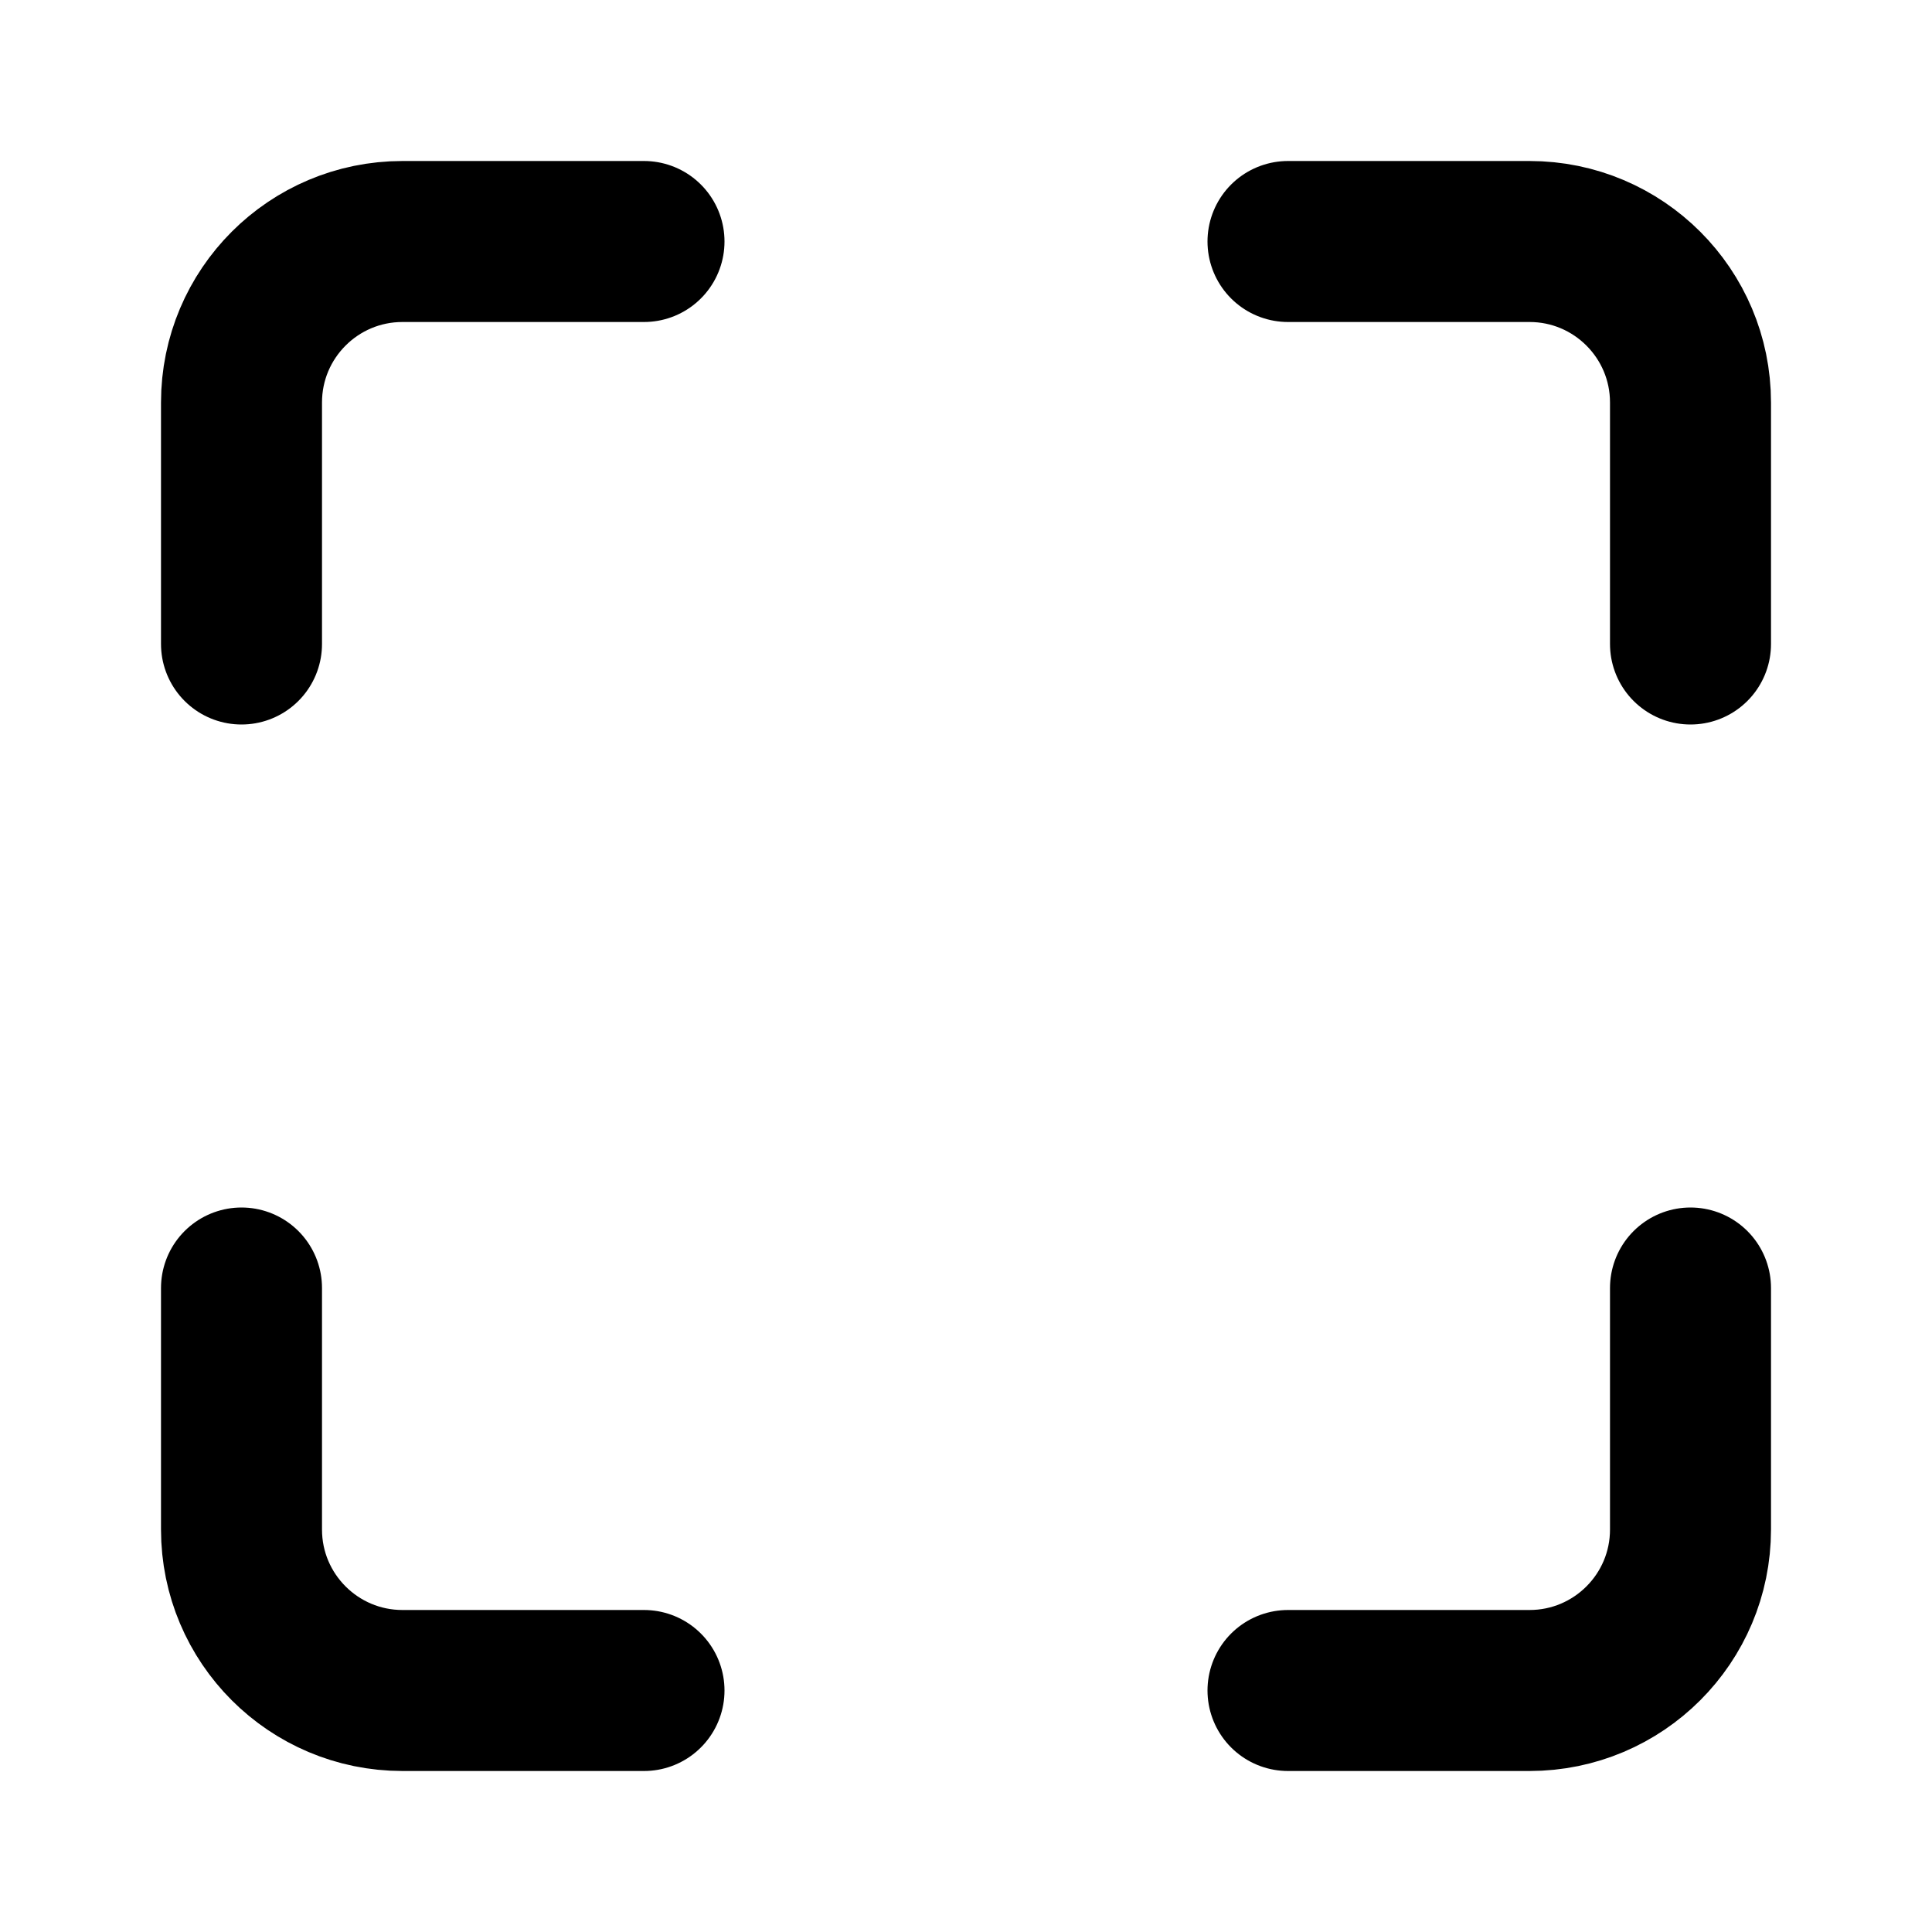
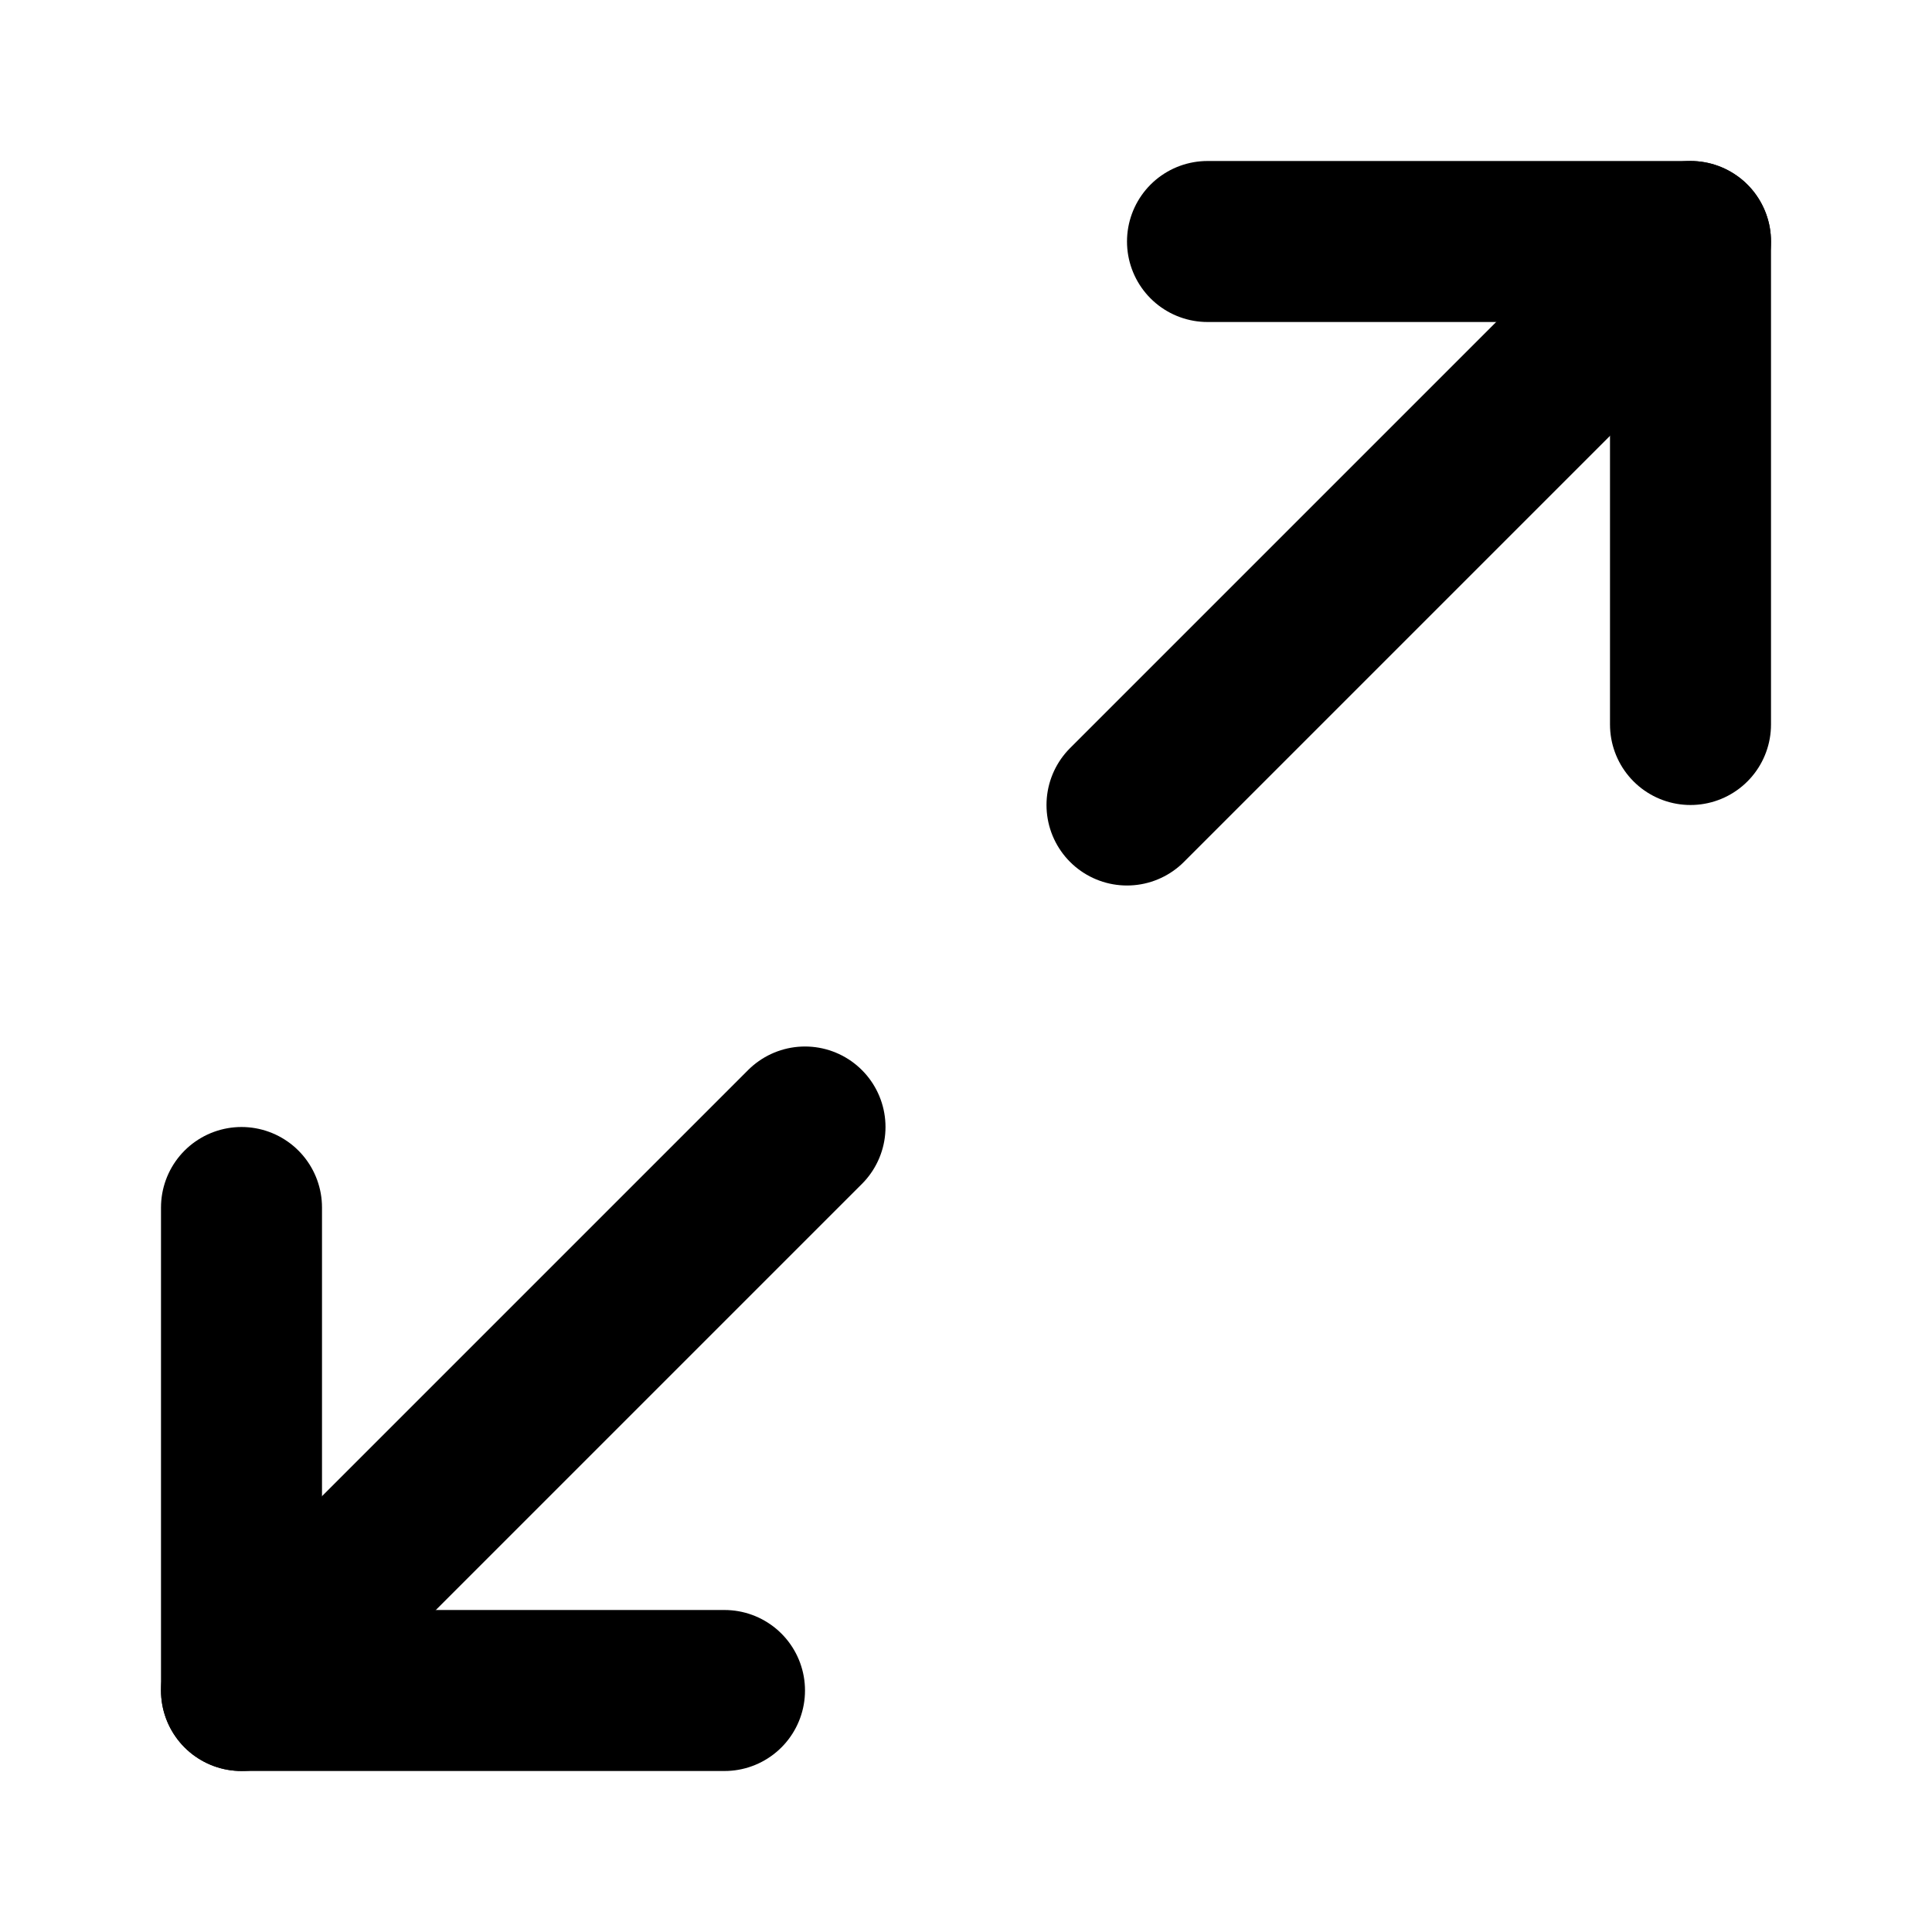
- <svg xmlns="http://www.w3.org/2000/svg" class="lucide lucide-maximize" width="24" height="24" viewBox="0 0 24 24" fill="none" stroke="currentColor" stroke-width="2" stroke-linecap="round" stroke-linejoin="round">
-   <path d="M8 3H5a2 2 0 0 0-2 2v3" />
-   <path d="M21 8V5a2 2 0 0 0-2-2h-3" />
-   <path d="M3 16v3a2 2 0 0 0 2 2h3" />
-   <path d="M16 21h3a2 2 0 0 0 2-2v-3" />
+ <svg xmlns="http://www.w3.org/2000/svg" class="lucide lucide-maximize-2" width="24" height="24" viewBox="0 0 24 24" fill="none" stroke="currentColor" stroke-width="2" stroke-linecap="round" stroke-linejoin="round">
+   <path d="M15 3h6v6" />
+   <path d="M9 21H3v-6" />
+   <path d="M21 3l-7 7" />
+   <path d="M3 21l7-7" />
</svg>
